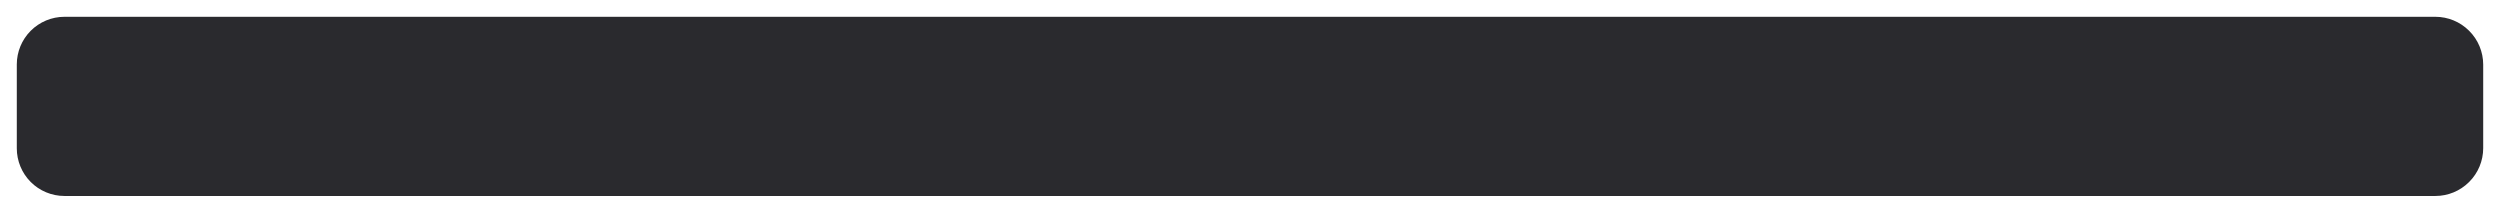
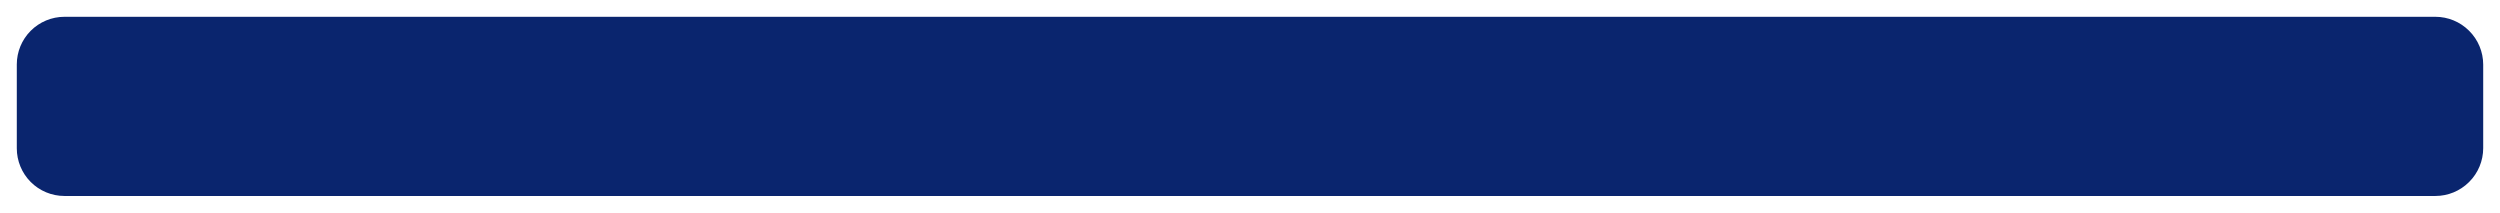
<svg xmlns="http://www.w3.org/2000/svg" id="Layer_1" version="1.1" viewBox="0 0 892.97 76">
-   <defs>
-     <style>
-       .st0 {
-         fill: #2a2a2e;
-       }
-     </style>
-   </defs>
-   <path class="st0" d="M881.95,64.99l-.06.06c-3.19,3.17-7.5,4.95-12,4.95H23.02c-4.53,0-8.88-1.81-12.07-5.02h0c-3.17-3.19-4.95-7.5-4.95-12v-29.96c0-4.5,1.78-8.81,4.95-12h0c3.19-3.21,7.54-5.02,12.07-5.02h846.87c4.5,0,8.81,1.78,12,4.95l.06.06c3.21,3.19,5.02,7.54,5.02,12.07v29.84c0,4.53-1.81,8.88-5.02,12.07Z" />
+   <path fill="#0a256e" d="M881.95,64.99l-.06.06c-3.19,3.17-7.5,4.95-12,4.95H23.02c-4.53,0-8.88-1.81-12.07-5.02h0c-3.17-3.19-4.95-7.5-4.95-12v-29.96c0-4.5,1.78-8.81,4.95-12h0c3.19-3.21,7.54-5.02,12.07-5.02h846.87c4.5,0,8.81,1.78,12,4.95l.06.06c3.21,3.19,5.02,7.54,5.02,12.07v29.84c0,4.53-1.81,8.88-5.02,12.07Z" />
</svg>
